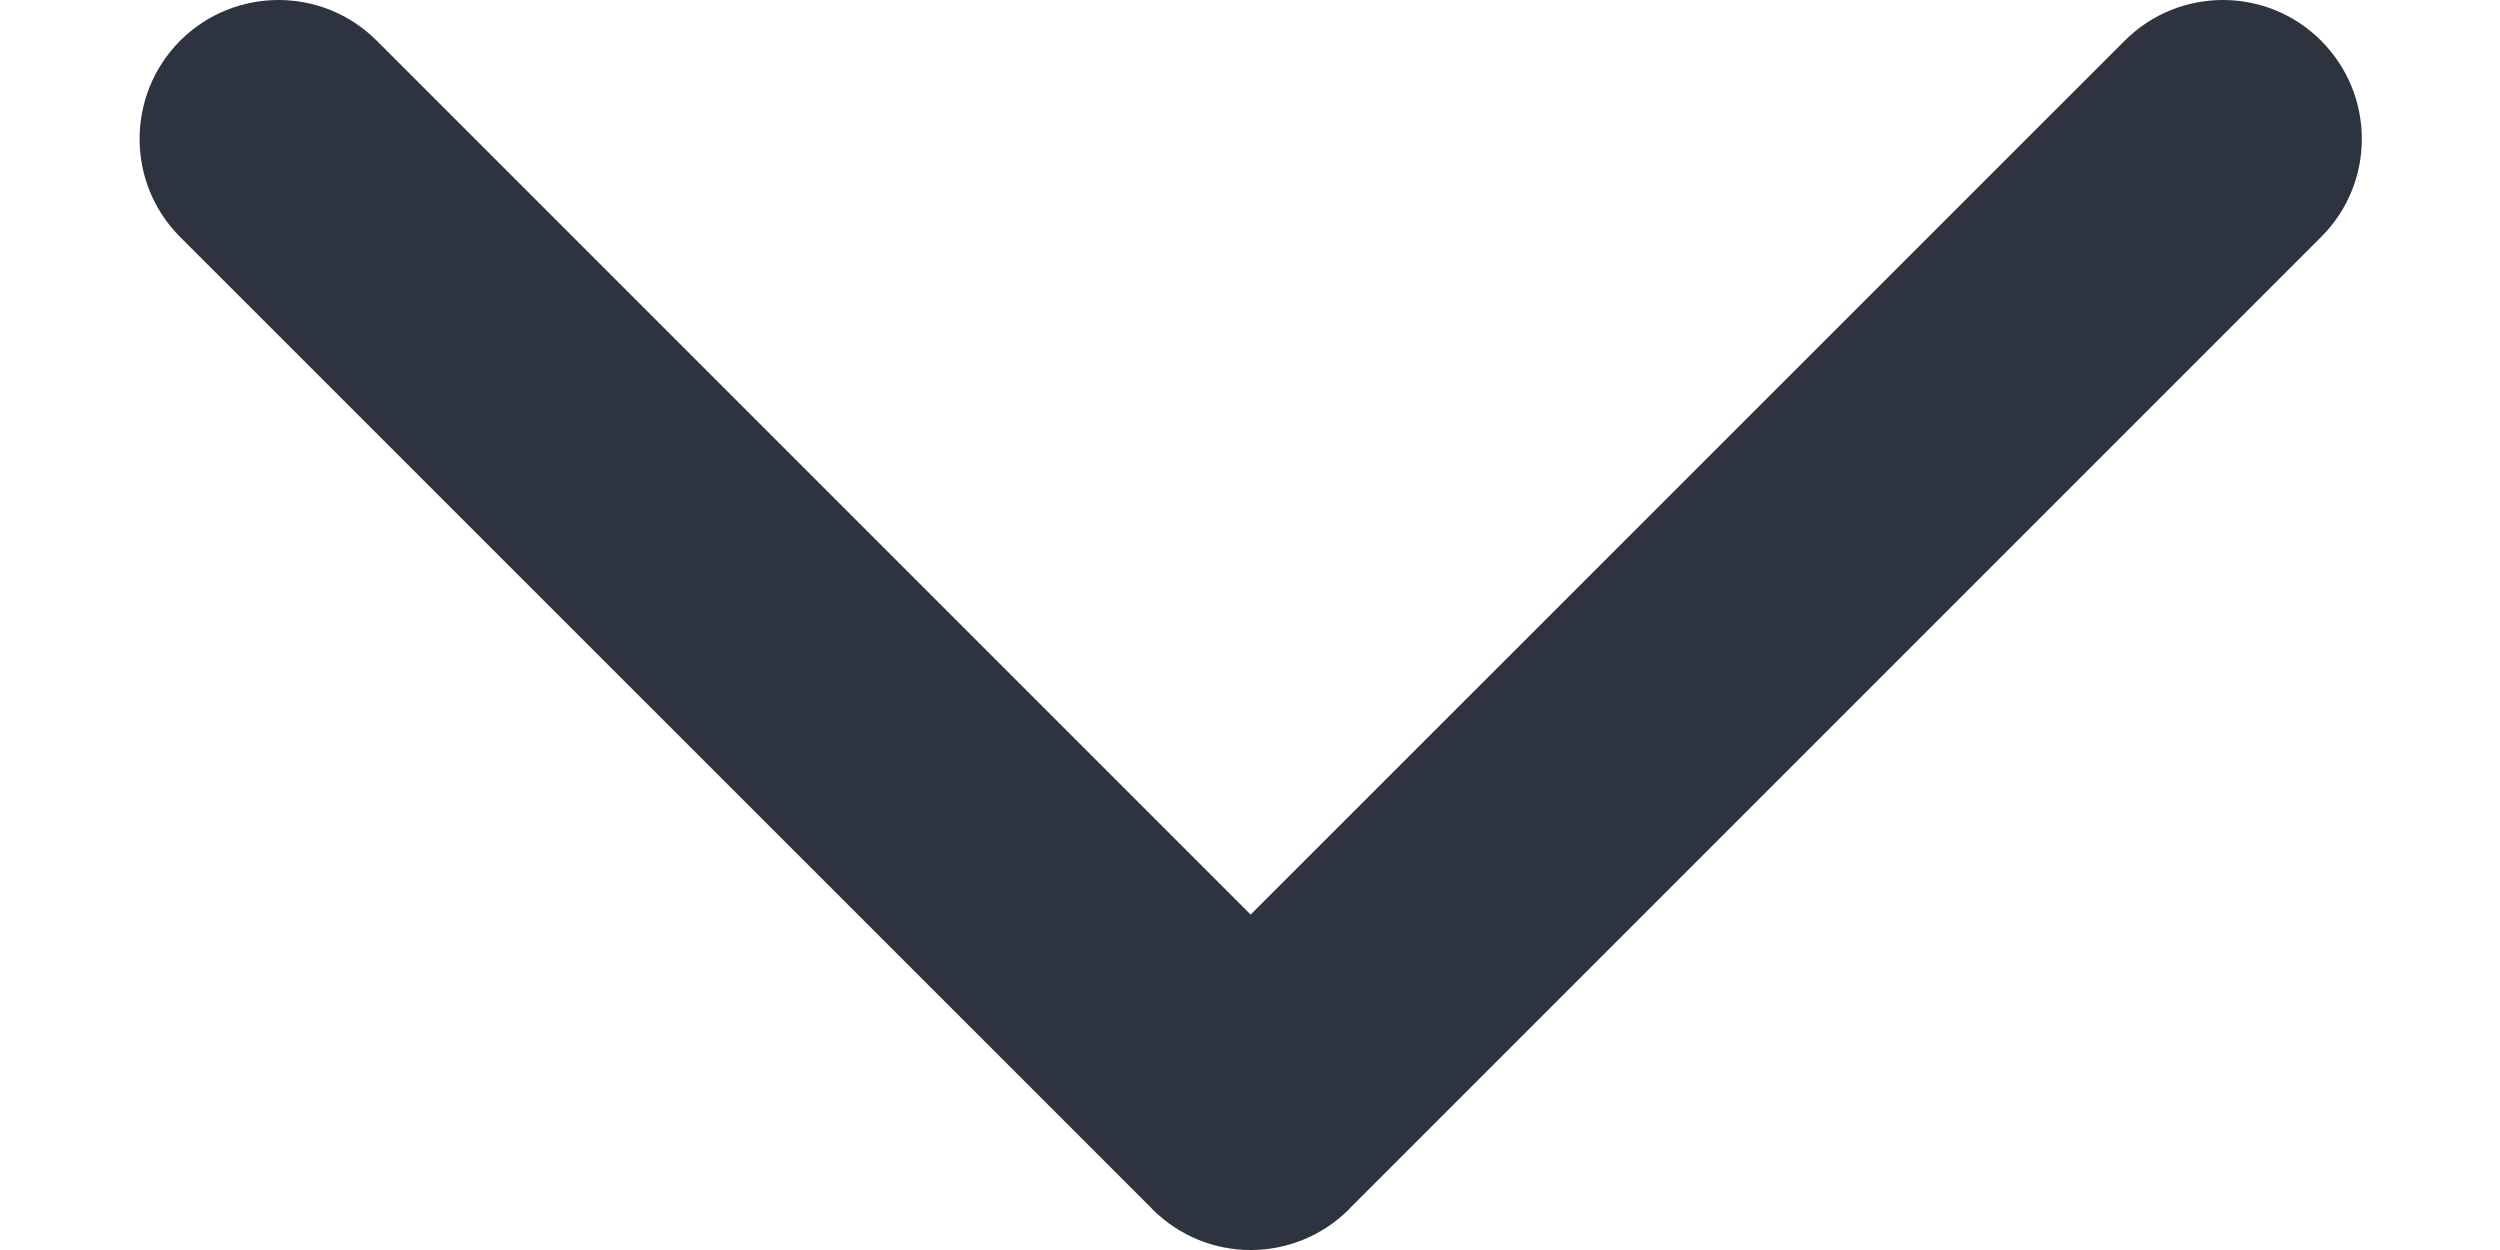
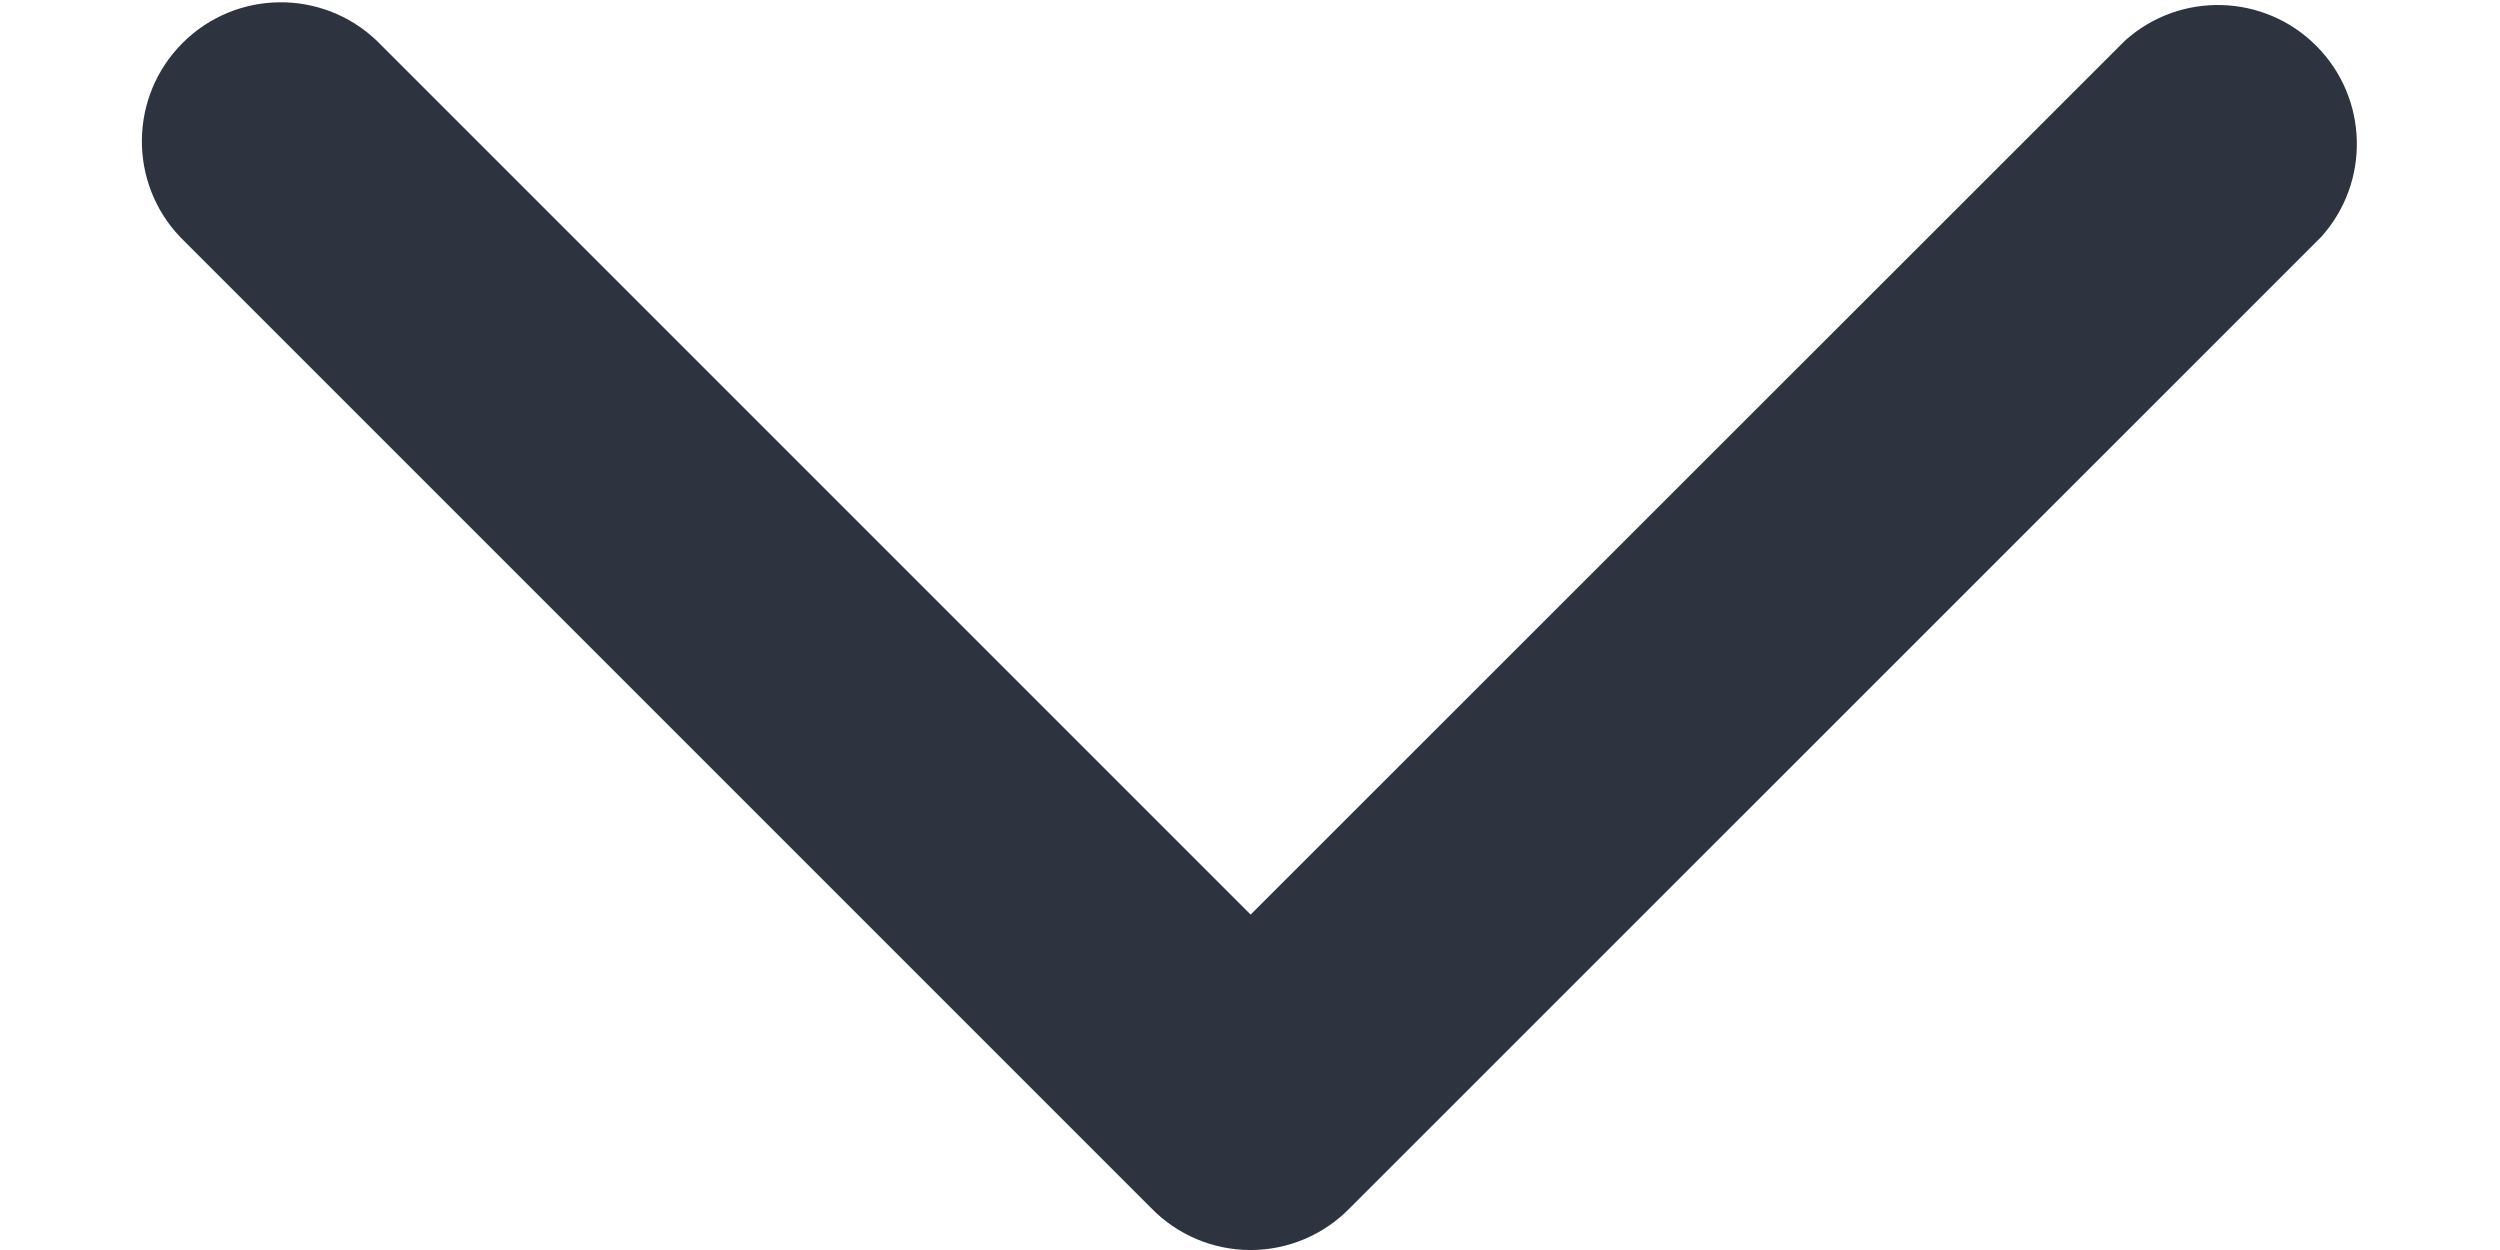
- <svg xmlns="http://www.w3.org/2000/svg" width="12" height="6" viewBox="0 0 12 6" fill="none">
-   <path fill-rule="evenodd" clip-rule="evenodd" d="M1.808 0.195C1.548 -0.065 1.126 -0.065 0.865 0.195C0.605 0.456 0.605 0.878 0.865 1.138L5.526 5.798C5.528 5.801 5.53 5.803 5.532 5.805C5.663 5.935 5.834 6.001 6.005 6C6.175 6 6.345 5.934 6.475 5.805C6.477 5.803 6.479 5.801 6.481 5.798L11.141 1.138C11.402 0.878 11.402 0.456 11.141 0.195C10.881 -0.065 10.459 -0.065 10.199 0.195L6.003 4.39L1.808 0.195Z" fill="#2D3440" />
+ <svg xmlns="http://www.w3.org/2000/svg" width="12" height="6" fill="none">
+   <path fill-rule="evenodd" clip-rule="evenodd" d="M1.808.195a.667.667 0 0 0-.943.943l4.66 4.66a.665.665 0 0 0 .955 0l4.661-4.66A.667.667 0 0 0 10.2.195L6.003 4.39 1.808.195Z" fill="#2D3440" />
</svg>
